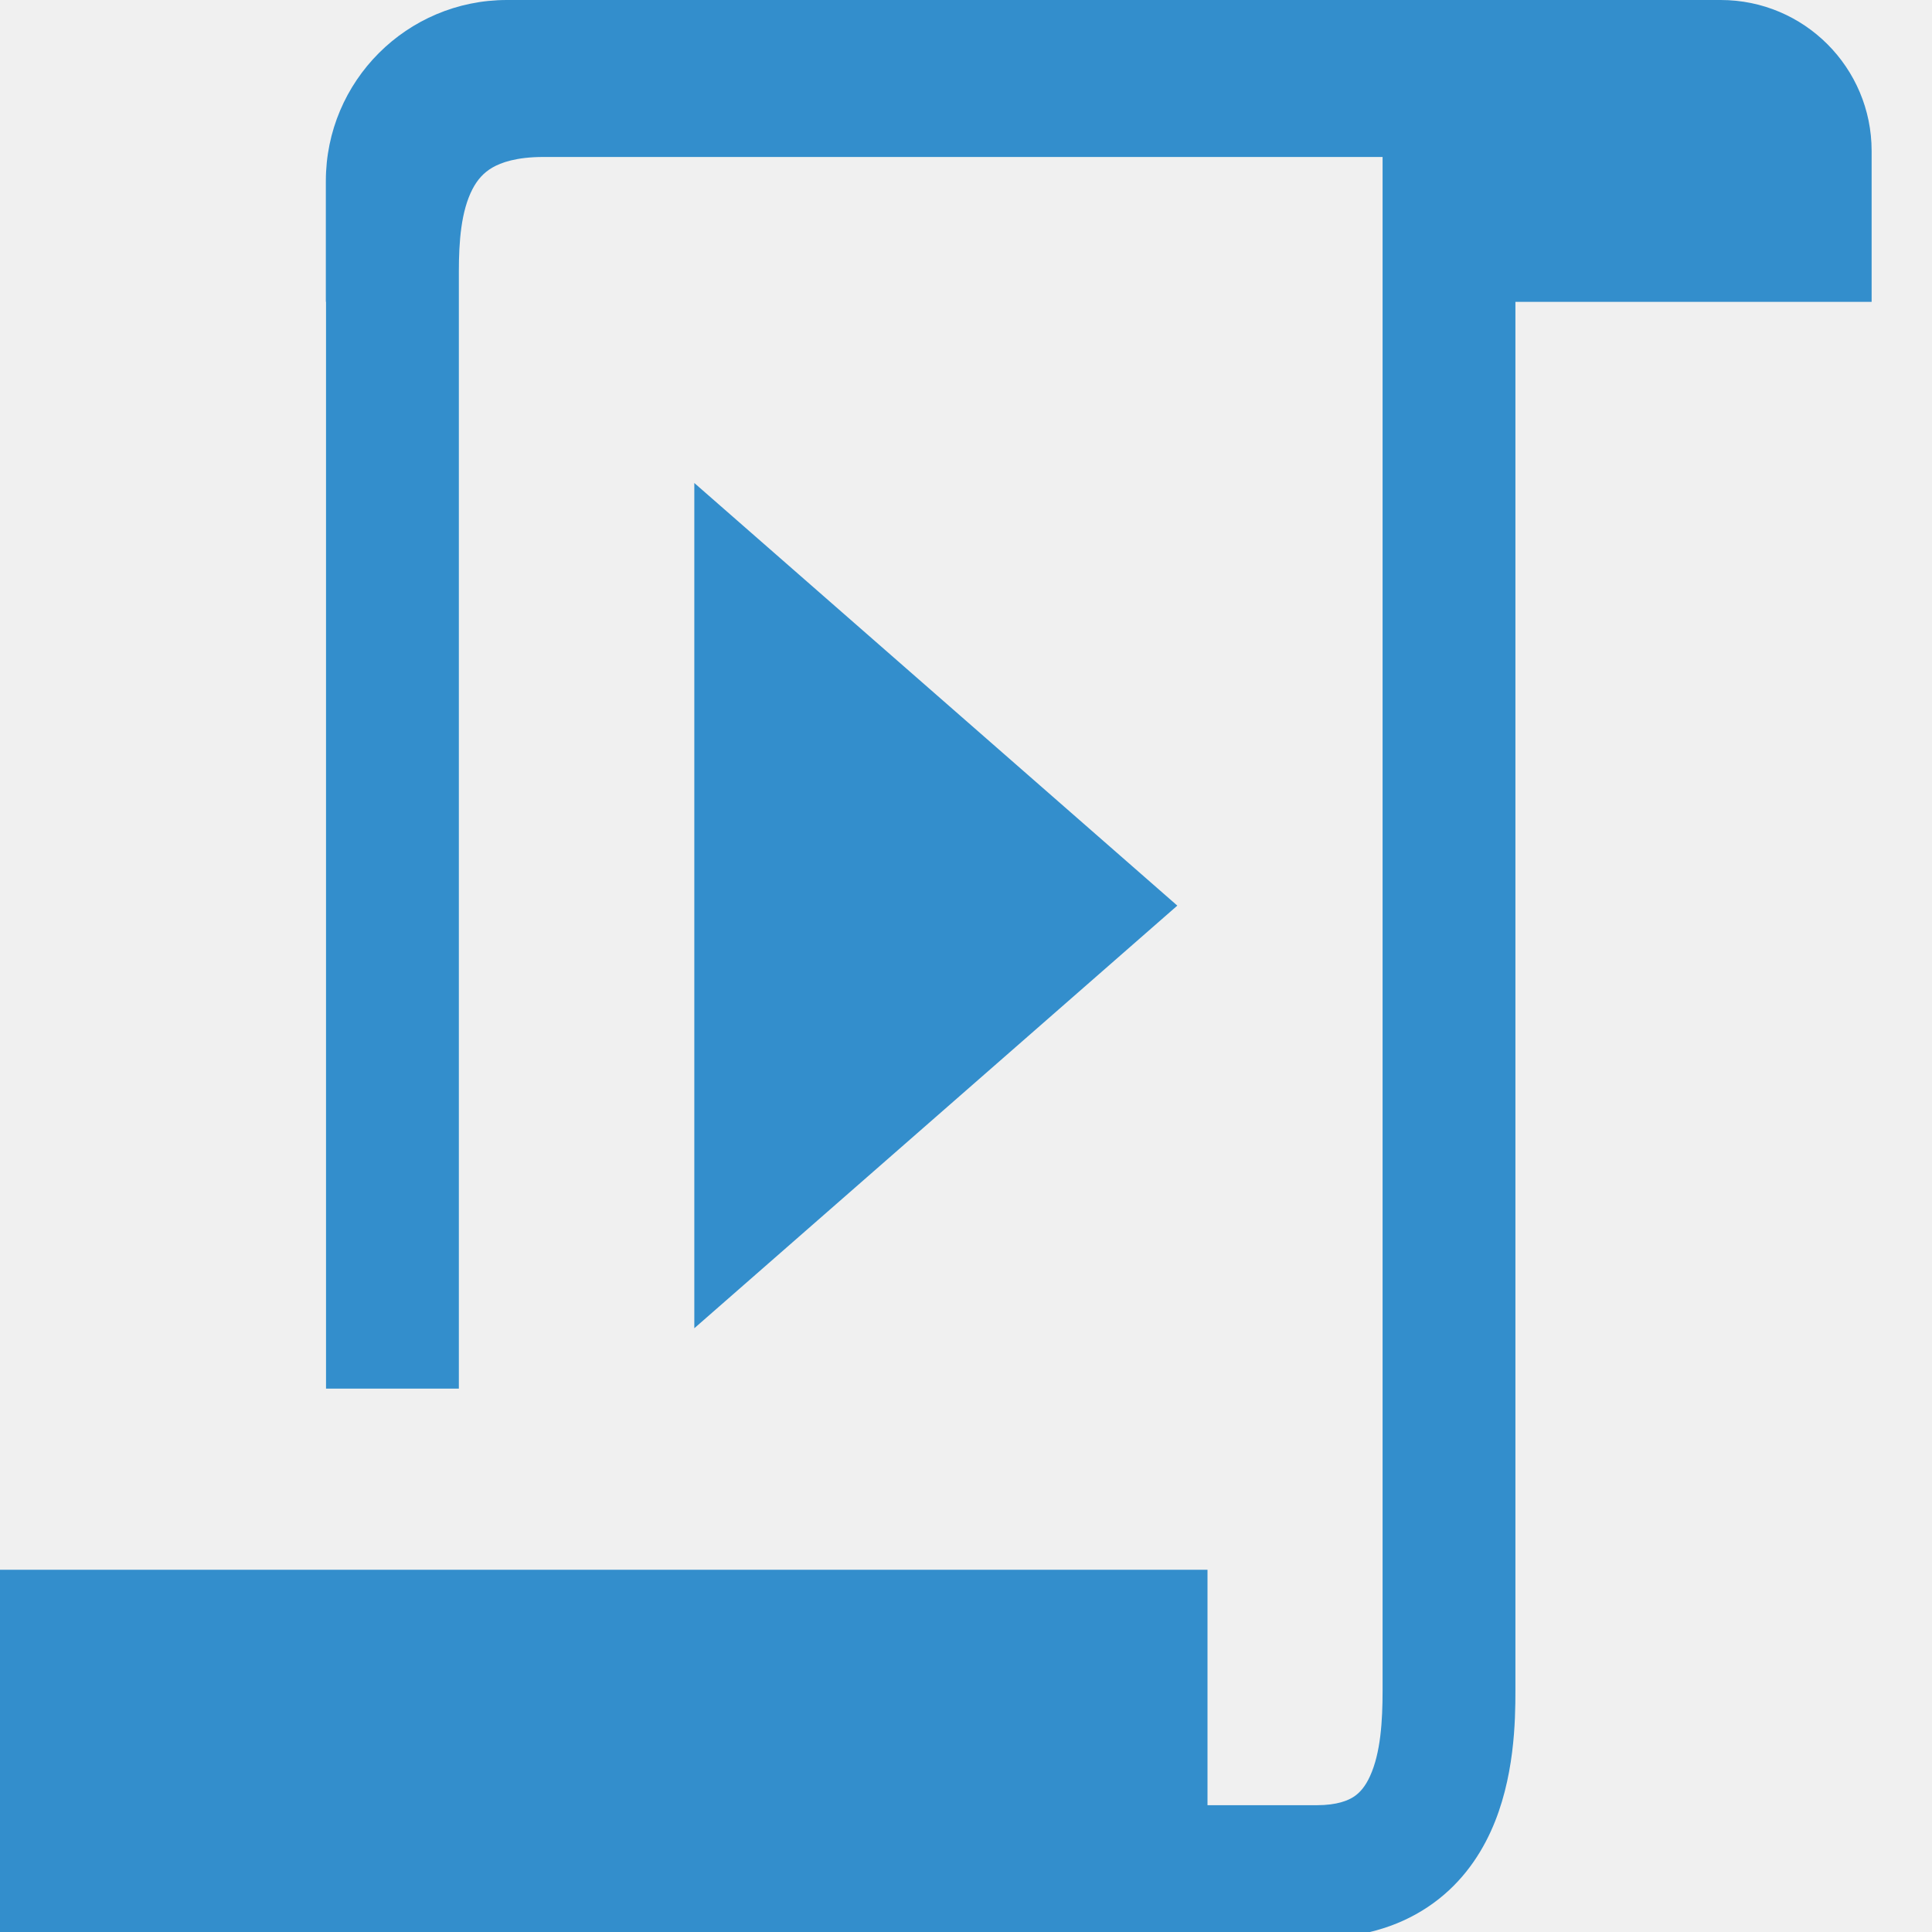
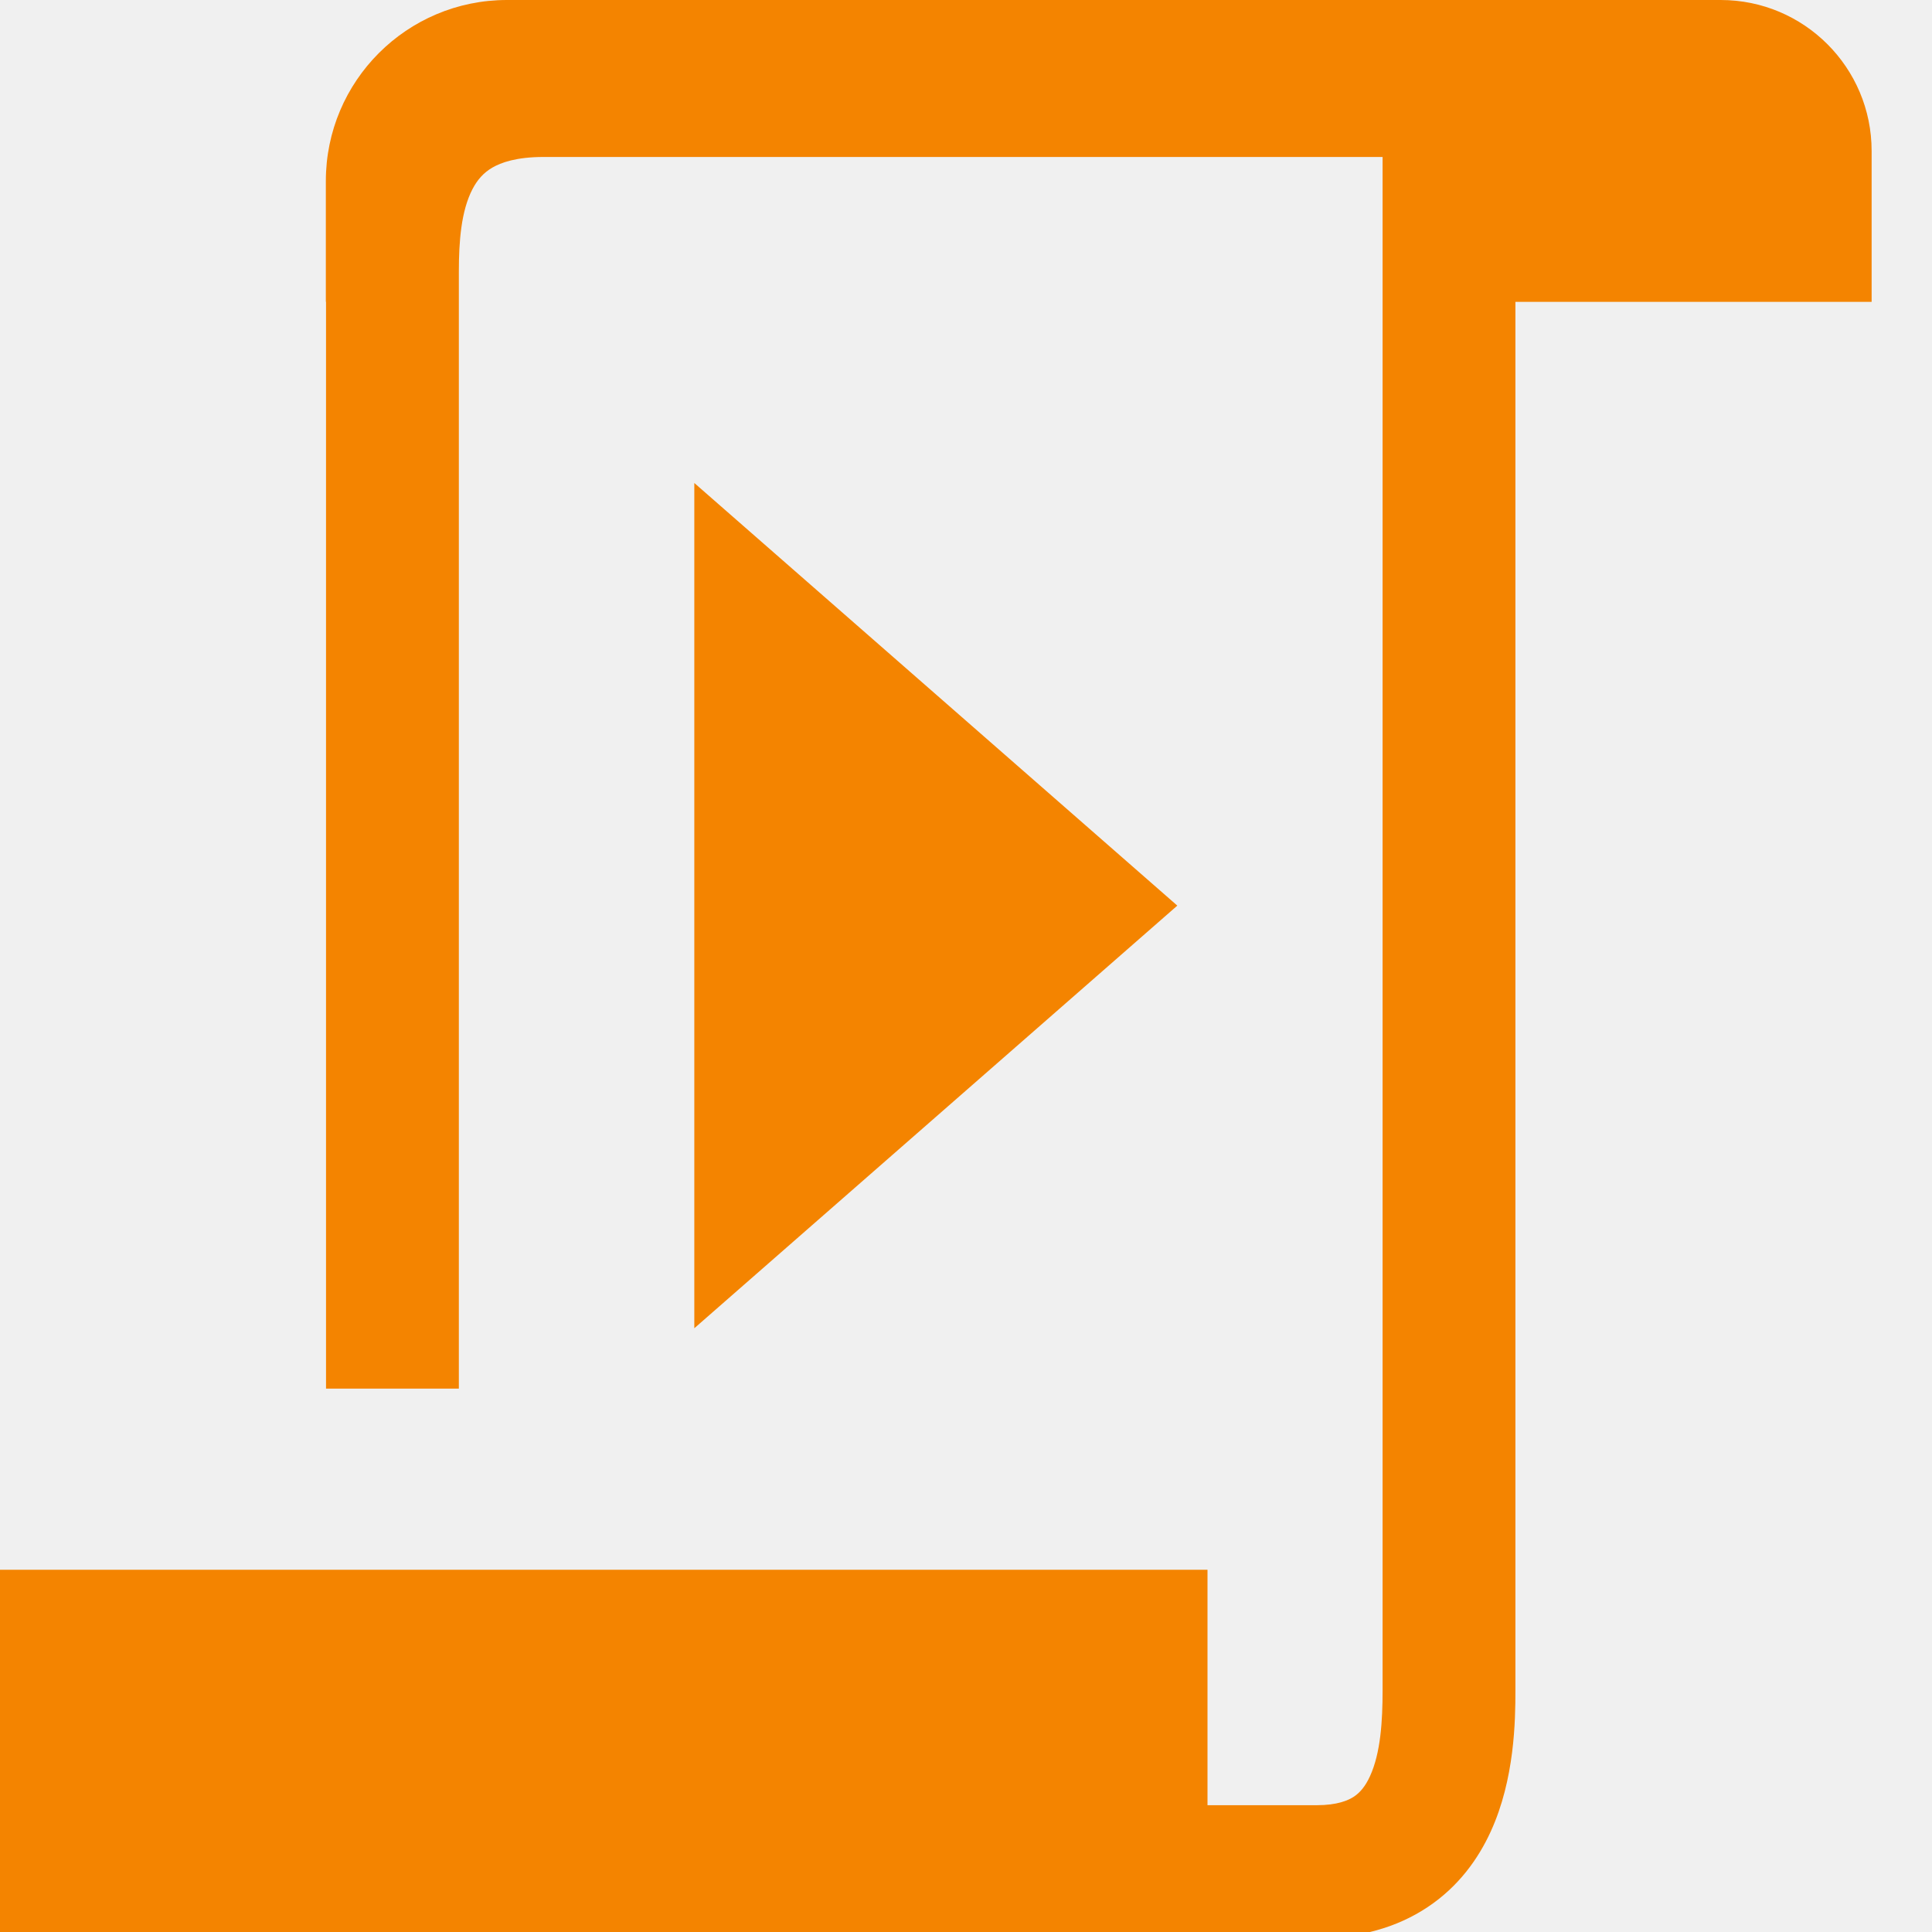
<svg xmlns="http://www.w3.org/2000/svg" width="32" height="32" viewBox="0 0 32 32" fill="none">
  <g clip-path="url(#clip0)">
-     <path fill-rule="evenodd" clip-rule="evenodd" d="M28.5 0C29.881 0 31 1.119 31 2.5V5H25.1L25.1 28C25.1 28.496 25.088 29.467 24.693 30.332C24.486 30.787 24.158 31.247 23.647 31.587C23.133 31.93 22.512 32.1 21.805 32.1H6V32H0V26H20V29.9H21.805C22.152 29.9 22.331 29.82 22.427 29.757C22.525 29.691 22.615 29.588 22.692 29.418C22.868 29.033 22.9 28.504 22.9 28V2.6H9C8.554 2.6 8.299 2.692 8.153 2.777C8.01 2.861 7.908 2.975 7.826 3.132C7.637 3.496 7.6 4 7.6 4.5V23H5.4V4.997L5.397 5L5.397 3C5.397 1.343 6.74 0 8.397 0H28.5ZM19.5 15L11.5 8V22L19.5 15Z" fill="#338ECC" />
+     <path fill-rule="evenodd" clip-rule="evenodd" d="M28.5 0C29.881 0 31 1.119 31 2.5V5H25.1L25.1 28C25.1 28.496 25.088 29.467 24.693 30.332C24.486 30.787 24.158 31.247 23.647 31.587C23.133 31.93 22.512 32.1 21.805 32.1H6V32H0V26H20V29.9H21.805C22.152 29.9 22.331 29.82 22.427 29.757C22.525 29.691 22.615 29.588 22.692 29.418C22.868 29.033 22.9 28.504 22.9 28V2.6H9C8.554 2.6 8.299 2.692 8.153 2.777C8.01 2.861 7.908 2.975 7.826 3.132C7.637 3.496 7.6 4 7.6 4.5V23H5.4V4.997L5.397 5L5.397 3C5.397 1.343 6.74 0 8.397 0H28.5ZM19.5 15L11.5 8V22L19.5 15Z" fill="#F48400" />
  </g>
  <defs>
    <clipPath id="clip0">
      <rect width="32" height="32" fill="white" />
    </clipPath>
  </defs>
</svg>
